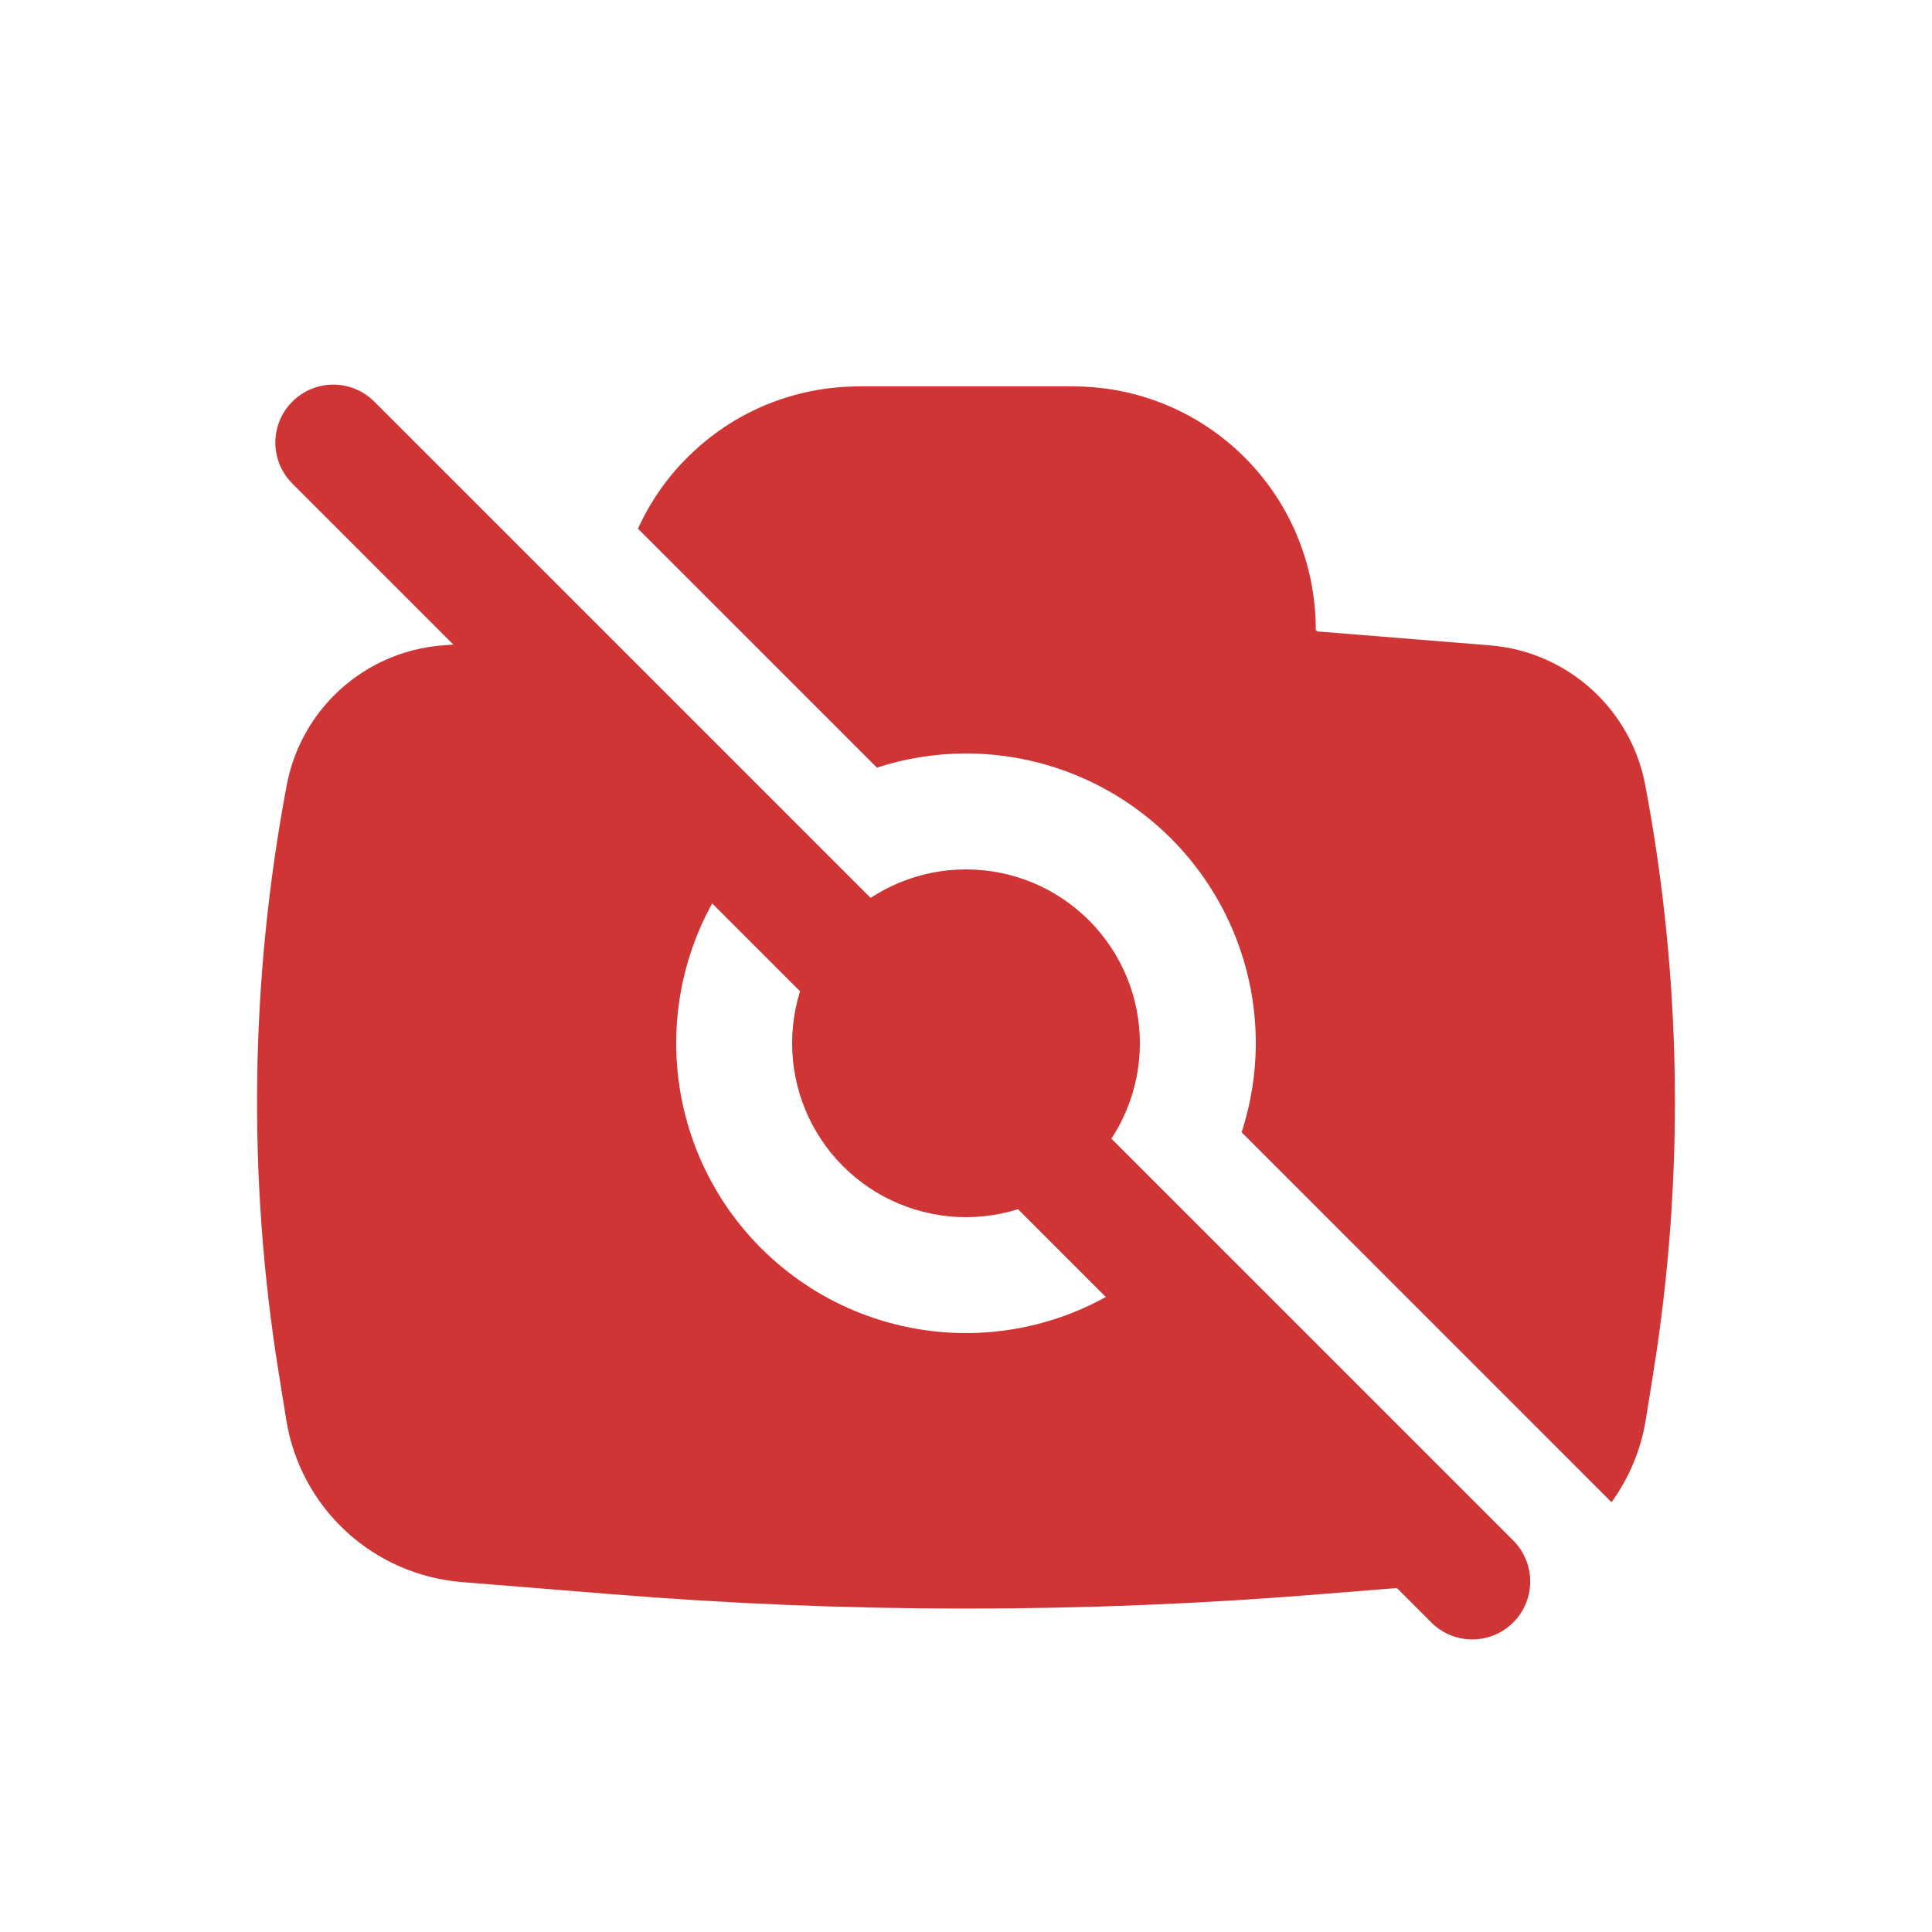
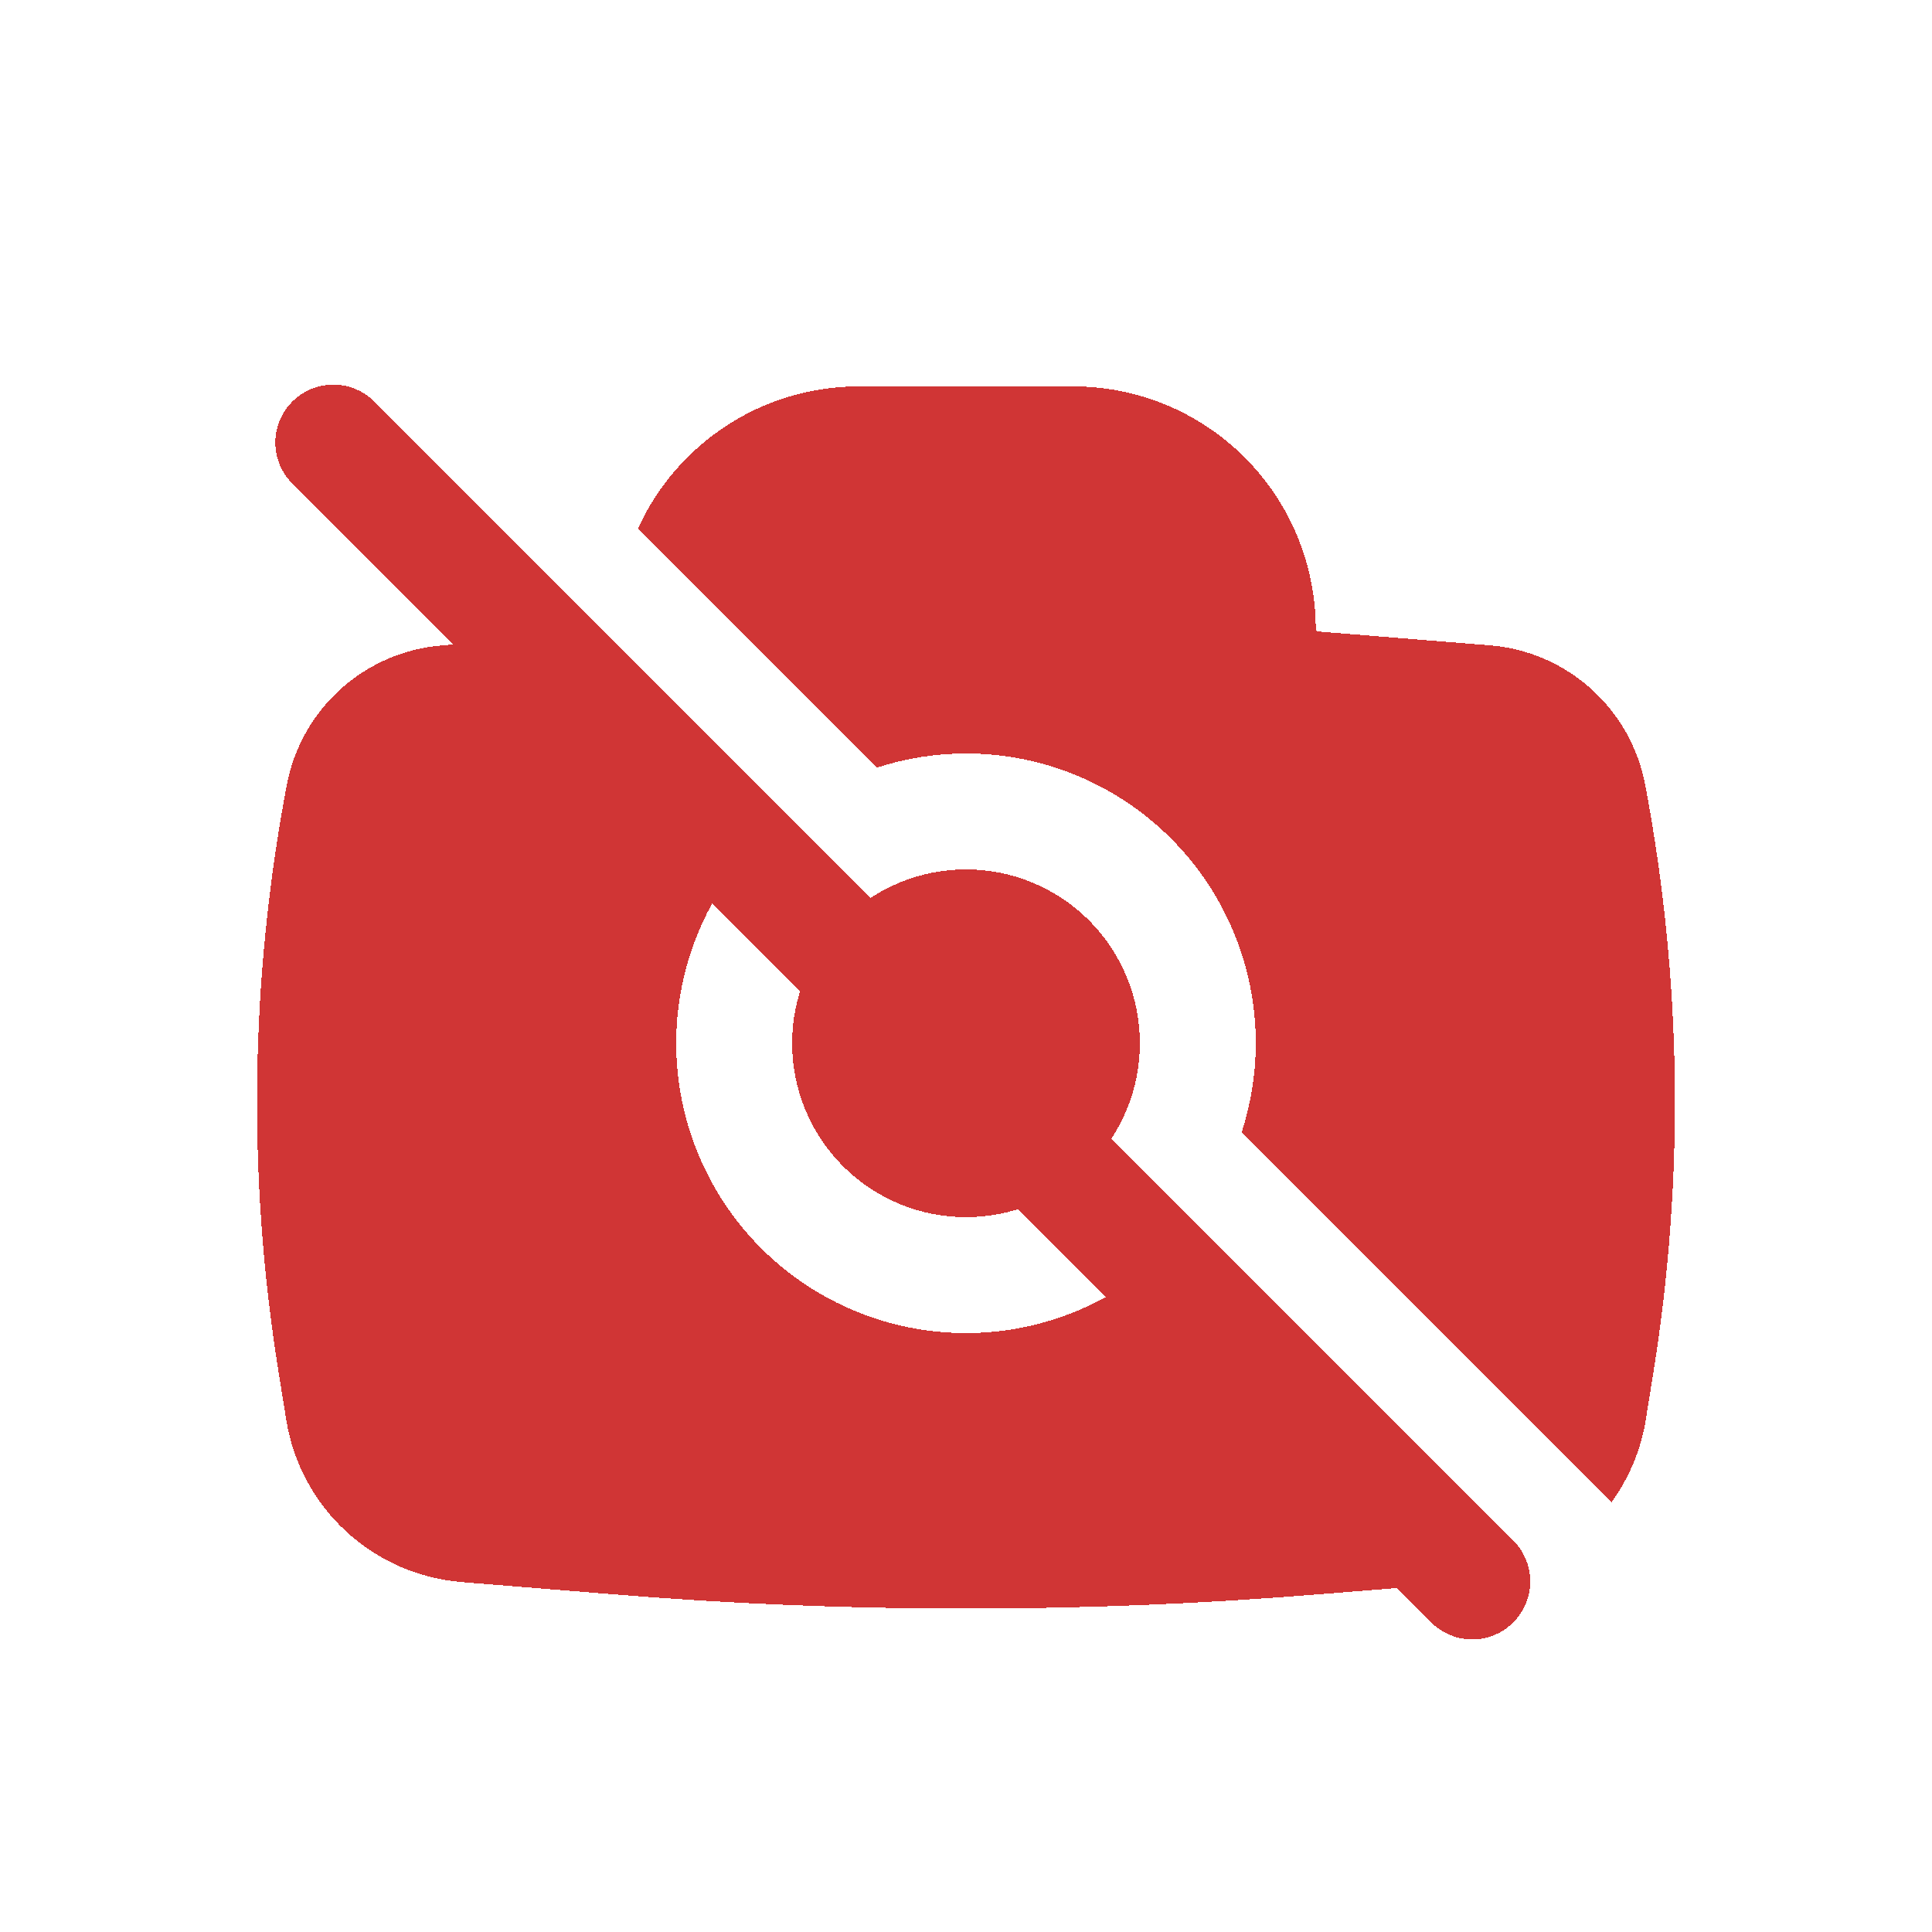
- <svg xmlns="http://www.w3.org/2000/svg" width="25" height="25" viewBox="0 0 25 25" fill="none">
+ <svg xmlns="http://www.w3.org/2000/svg" text-rendering="optimizeLegibility" image-rendering="crisp-edges" shape-rendering="crispEdges" width="25" height="25" viewBox="0 0 25 25" fill="none">
  <path d="M10.25 13.5C10.25 12.903 10.487 12.331 10.909 11.909C11.331 11.487 11.903 11.25 12.5 11.25C13.097 11.25 13.669 11.487 14.091 11.909C14.513 12.331 14.75 12.903 14.75 13.5C14.75 14.097 14.513 14.669 14.091 15.091C13.669 15.513 13.097 15.75 12.5 15.75C11.903 15.75 11.331 15.513 10.909 15.091C10.487 14.669 10.25 14.097 10.25 13.5Z" fill="#D03535" />
  <path d="M9.65 11.063C9.071 11.74 8.75 12.603 8.75 13.5C8.75 14.494 9.145 15.448 9.848 16.151C10.551 16.855 11.506 17.25 12.5 17.25C13.396 17.25 14.258 16.928 14.935 16.35L19.053 20.468C19.044 20.469 19.035 20.471 19.026 20.472L17.083 20.629C14.033 20.877 10.967 20.877 7.917 20.629L5.974 20.472C5.415 20.426 4.887 20.195 4.476 19.814C4.064 19.434 3.793 18.926 3.704 18.372L3.607 17.769C3.2 15.244 3.236 12.669 3.711 10.156C3.802 9.677 4.048 9.241 4.41 8.915C4.773 8.589 5.232 8.391 5.718 8.352L6.846 8.26L9.65 11.063ZM13.884 5C14.297 5 14.706 5.08 15.087 5.238C15.468 5.396 15.815 5.628 16.107 5.92C16.398 6.212 16.63 6.558 16.787 6.939C16.945 7.321 17.026 7.729 17.026 8.142C17.026 8.149 17.029 8.156 17.034 8.161C17.038 8.166 17.045 8.17 17.052 8.171L19.282 8.351C20.281 8.433 21.102 9.171 21.289 10.156C21.764 12.669 21.799 15.244 21.393 17.769L21.296 18.373C21.234 18.761 21.08 19.124 20.853 19.439L16.067 14.652C16.186 14.283 16.25 13.895 16.25 13.5C16.25 12.505 15.855 11.552 15.152 10.849C14.448 10.145 13.495 9.75 12.5 9.75C12.105 9.75 11.716 9.813 11.347 9.933L8.255 6.841C8.411 6.498 8.627 6.186 8.894 5.92C9.186 5.628 9.532 5.396 9.913 5.238C10.295 5.081 10.704 5 11.117 5H13.884Z" fill="#D03535" />
  <path d="M4.313 5.727L19.051 20.464" stroke="#D03535" stroke-width="1.5" stroke-linecap="round" />
</svg>
